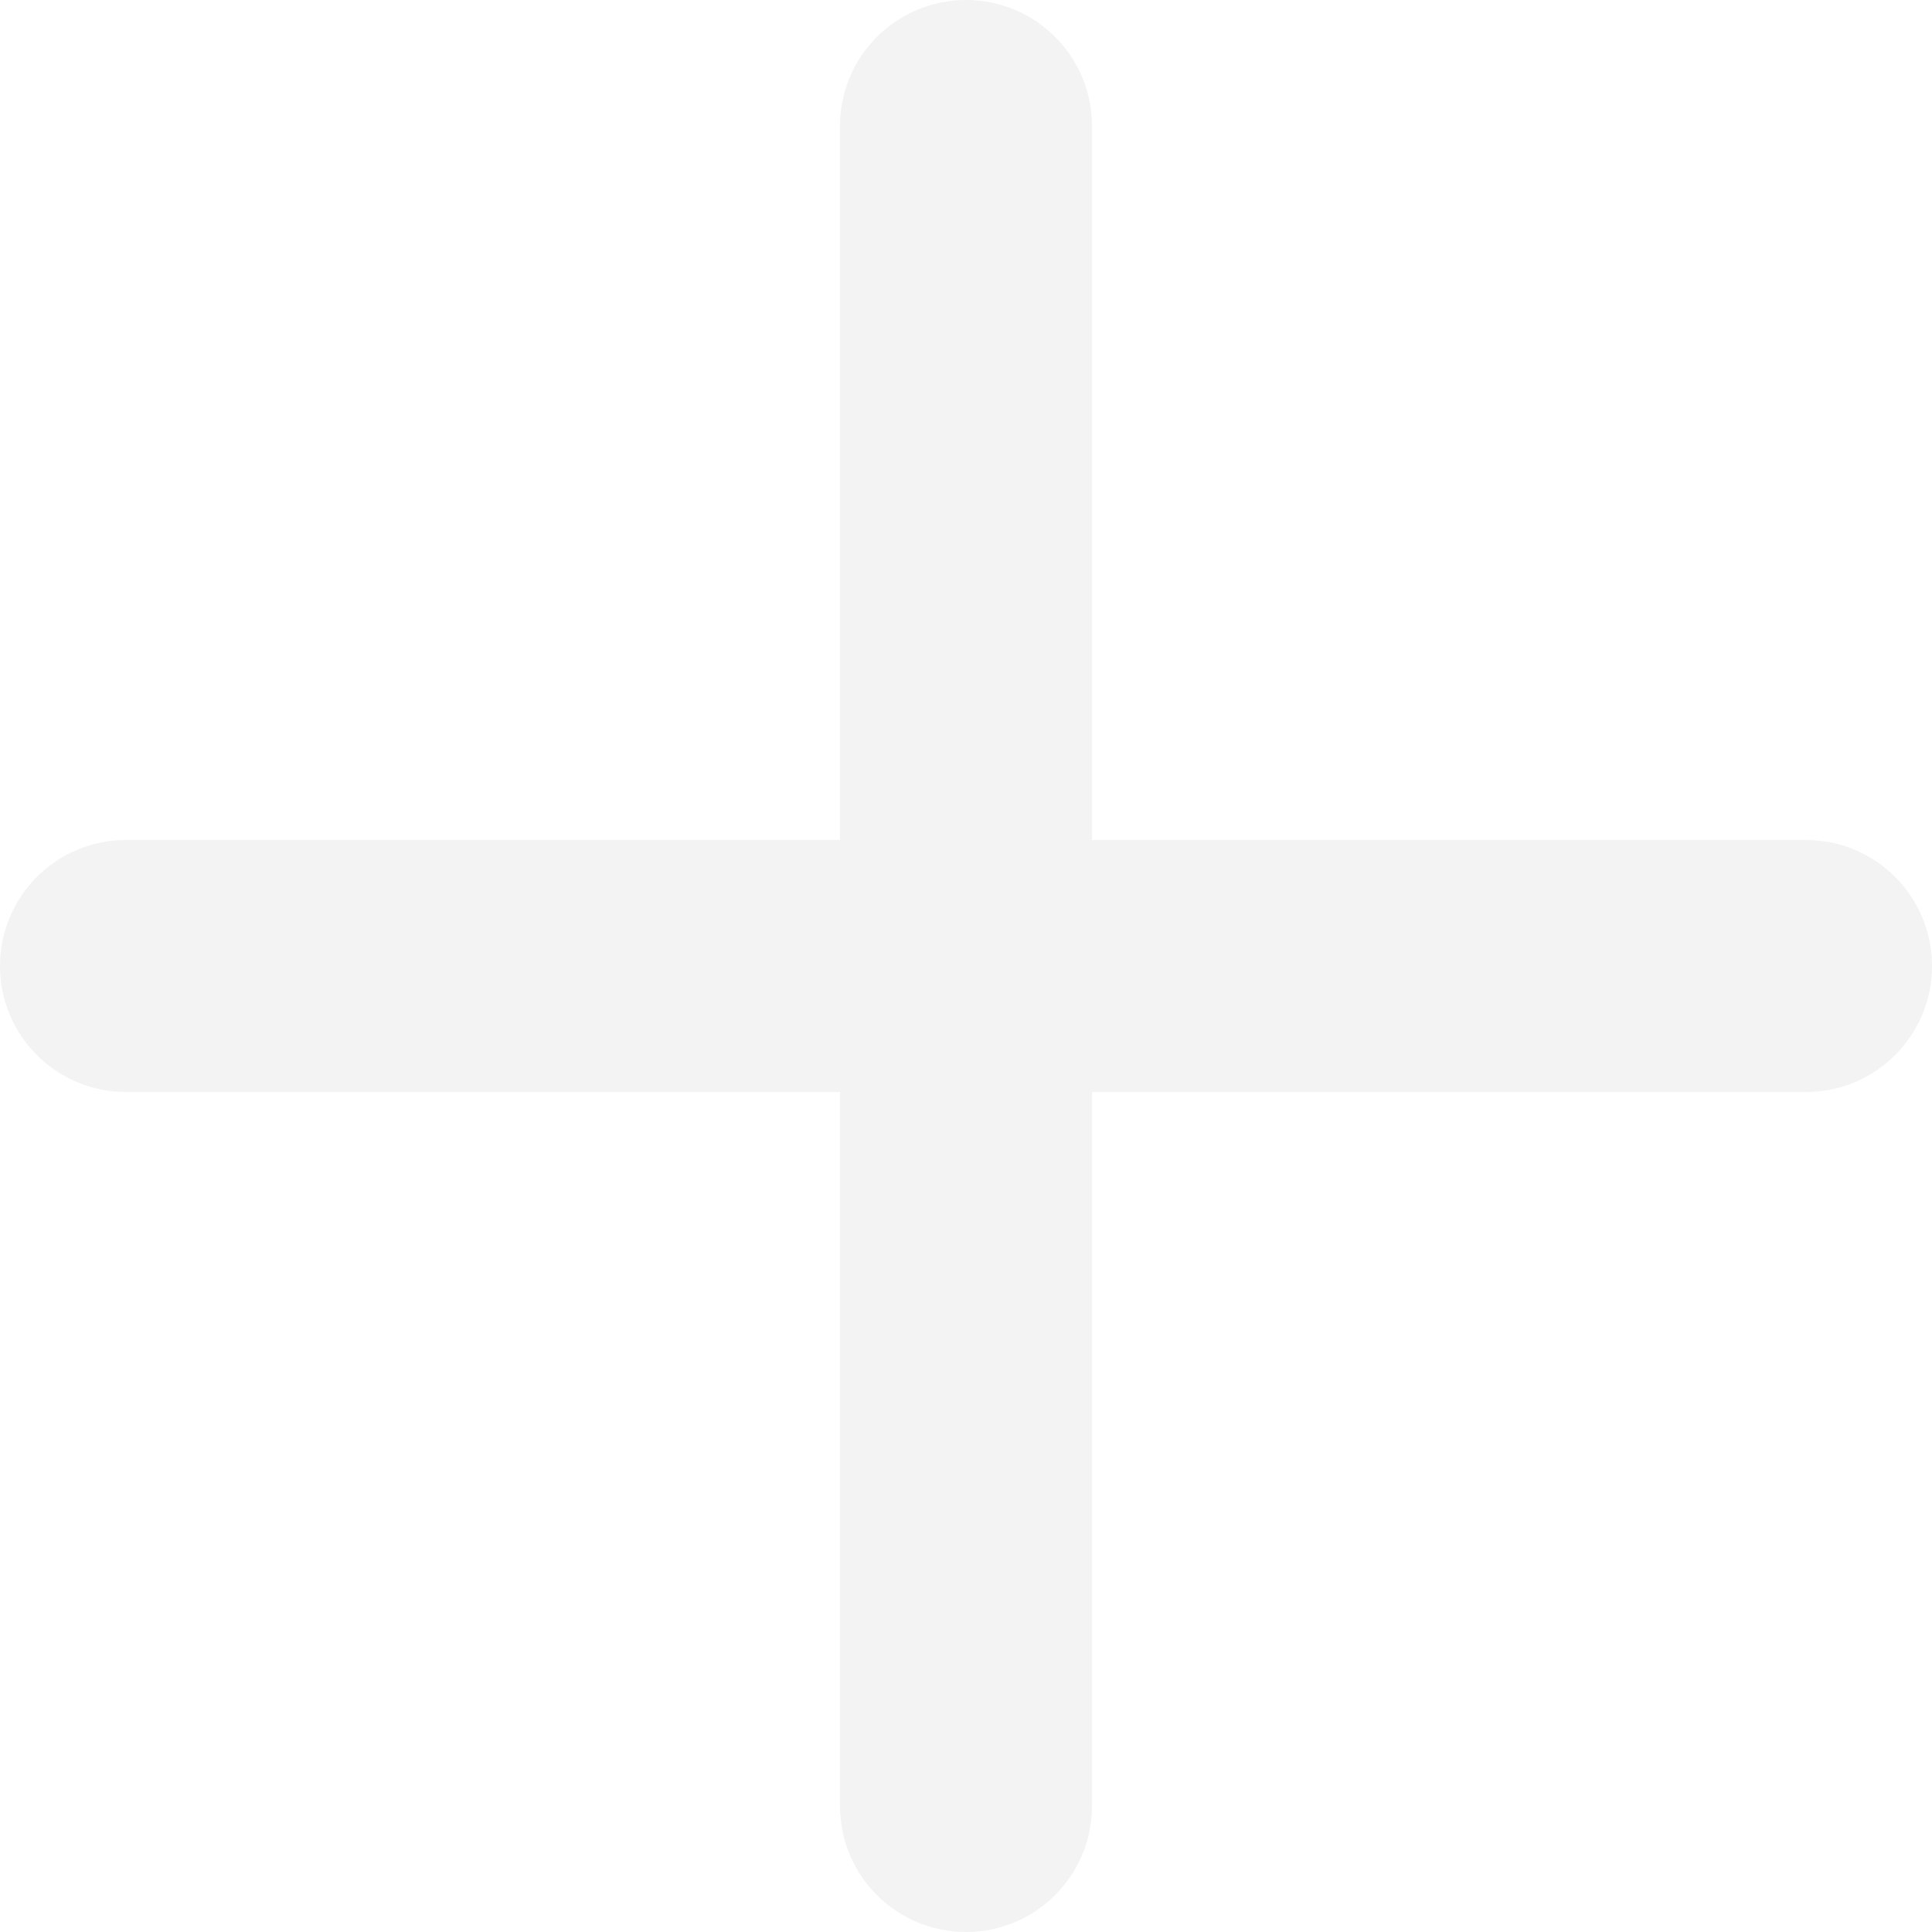
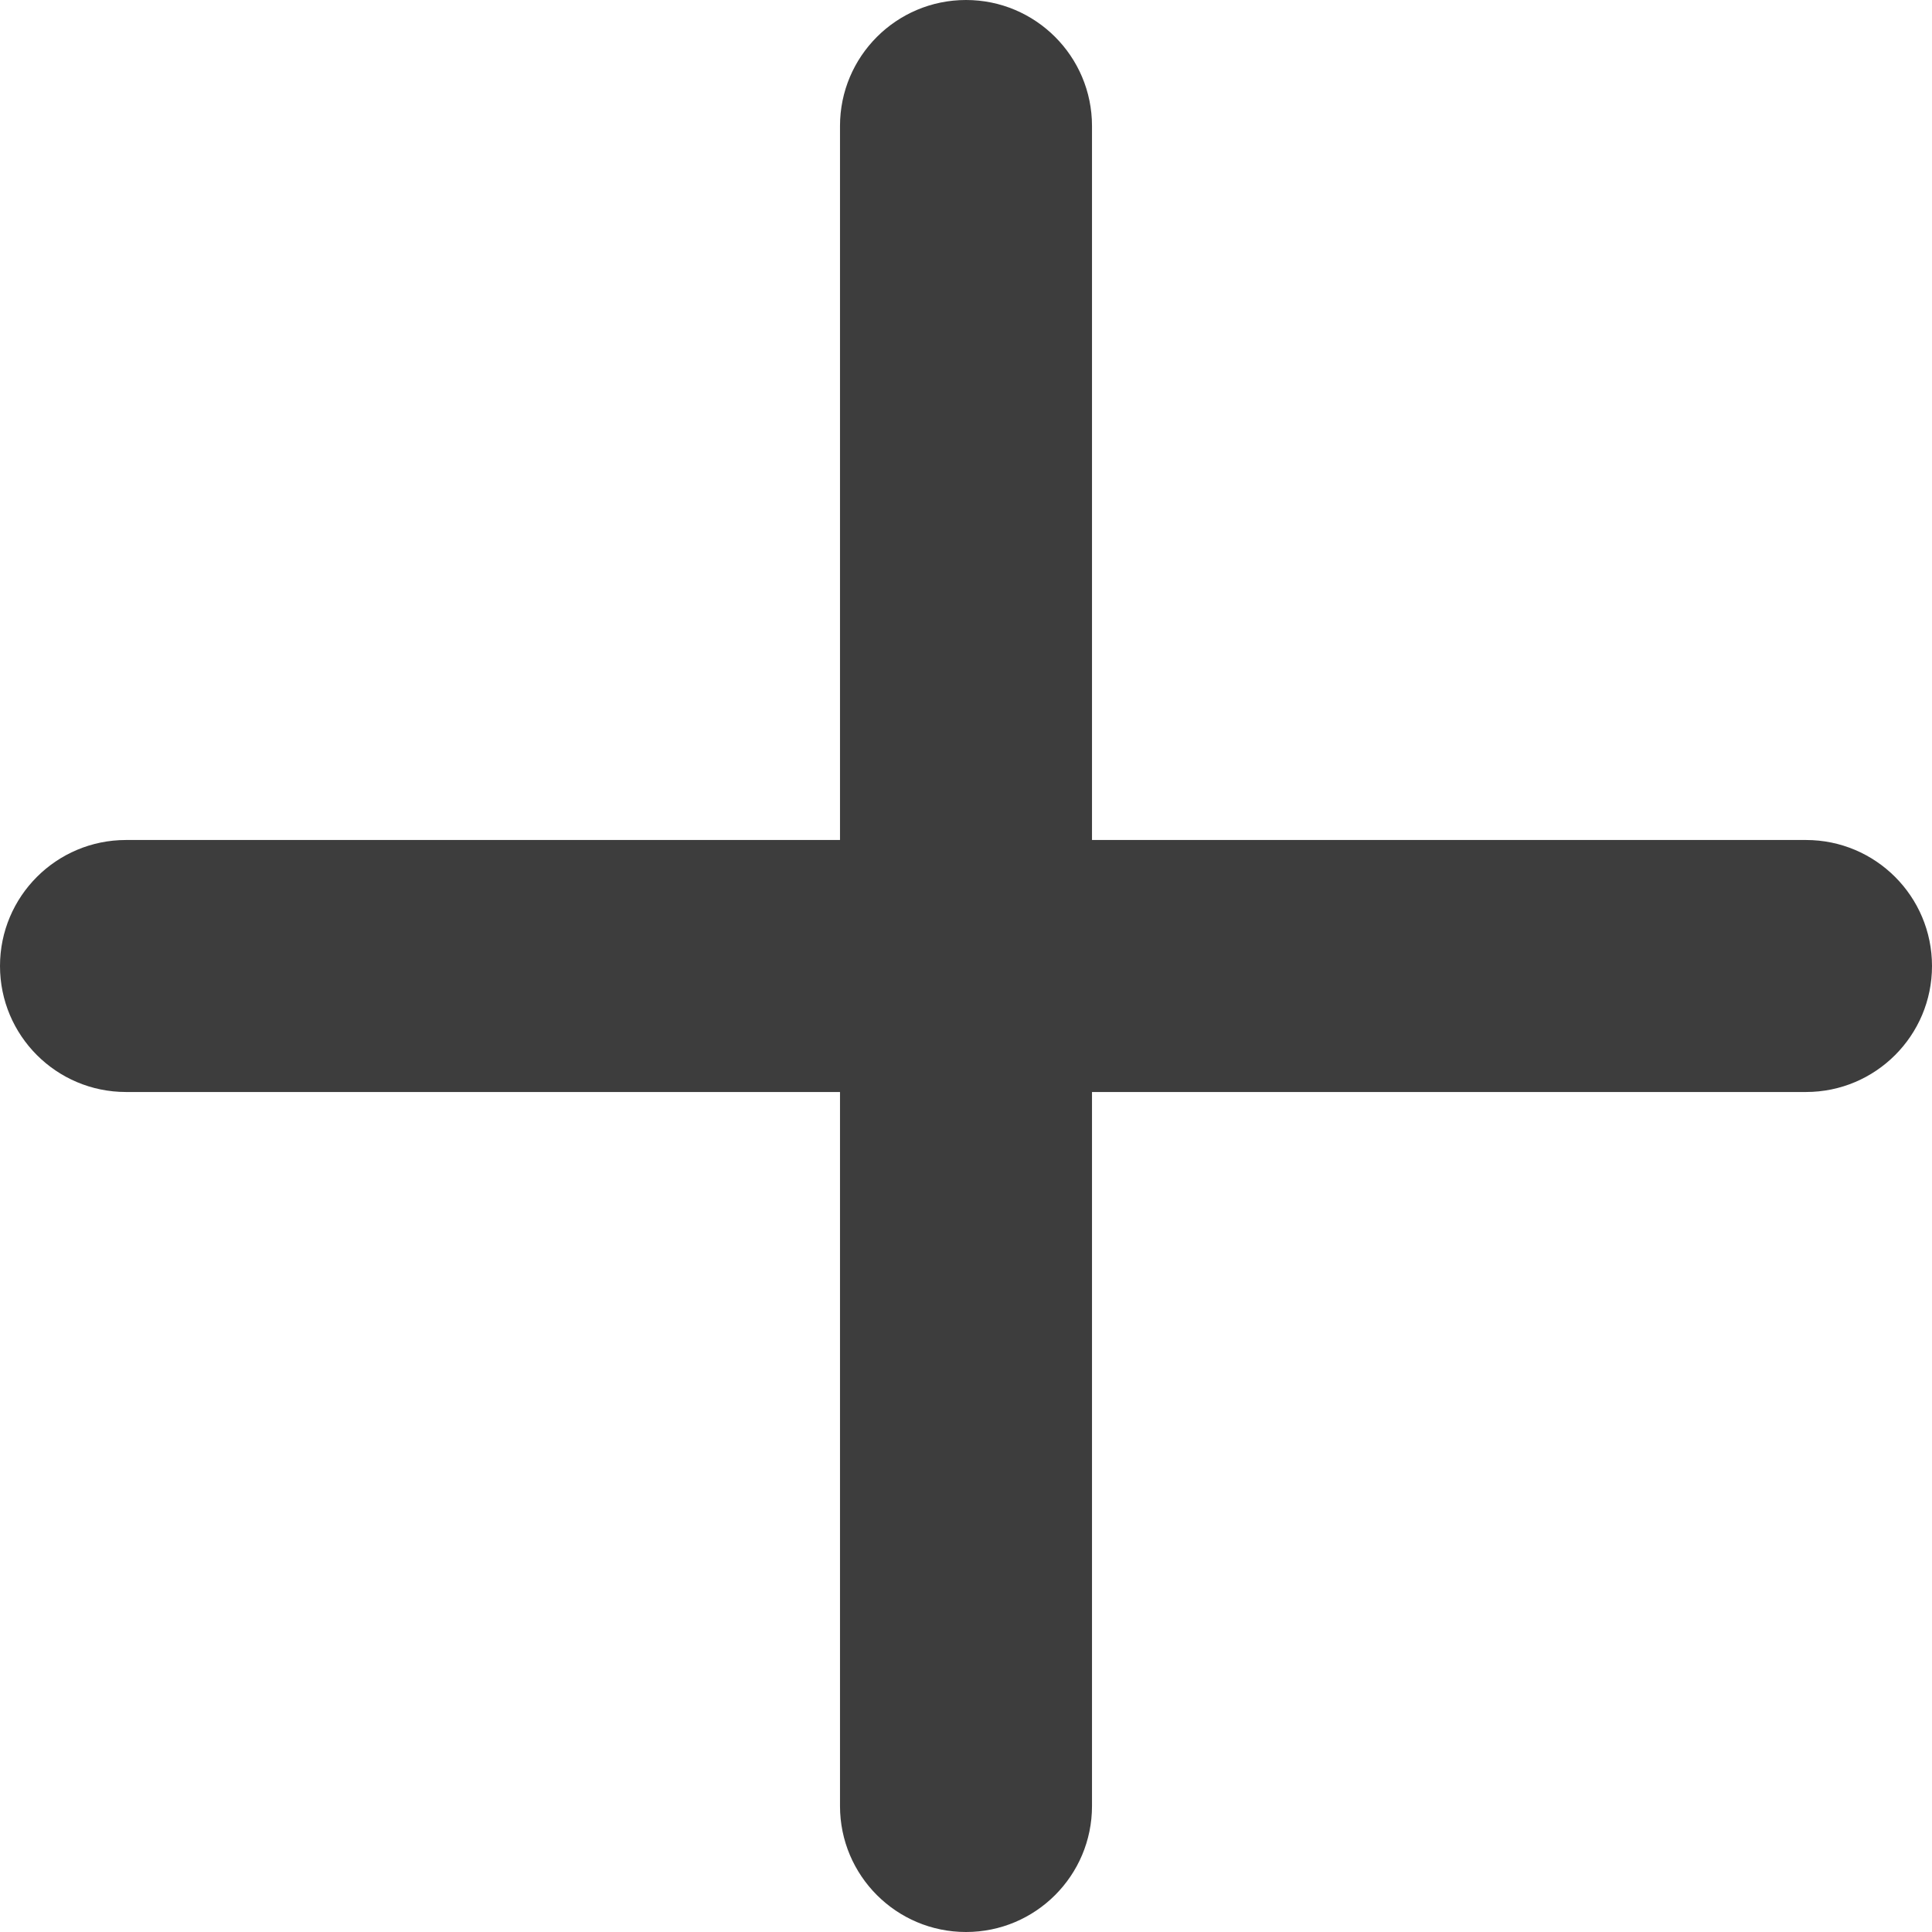
<svg xmlns="http://www.w3.org/2000/svg" width="11.5" height="11.5" viewBox="0 0 11.5 11.5">
-   <path id="add_icon" d="M7.75,2a.75.75,0,0,1,.75.75V7h4.25a.75.75,0,1,1,0,1.5H8.5v4.25a.75.75,0,1,1-1.5,0V8.5H2.75a.75.75,0,1,1,0-1.5H7V2.75A.75.75,0,0,1,7.75,2Z" transform="translate(-2 -2)" fill="#f3f3f3" fill-rule="evenodd" />
+   <path id="add_icon" d="M7.75,2a.75.75,0,0,1,.75.75V7h4.25a.75.75,0,1,1,0,1.5H8.5v4.25a.75.75,0,1,1-1.5,0V8.5H2.75a.75.75,0,1,1,0-1.5H7V2.75A.75.75,0,0,1,7.75,2Z" transform="translate(-2 -2)" fill="#3d3d3d" fill-rule="evenodd" />
</svg>
